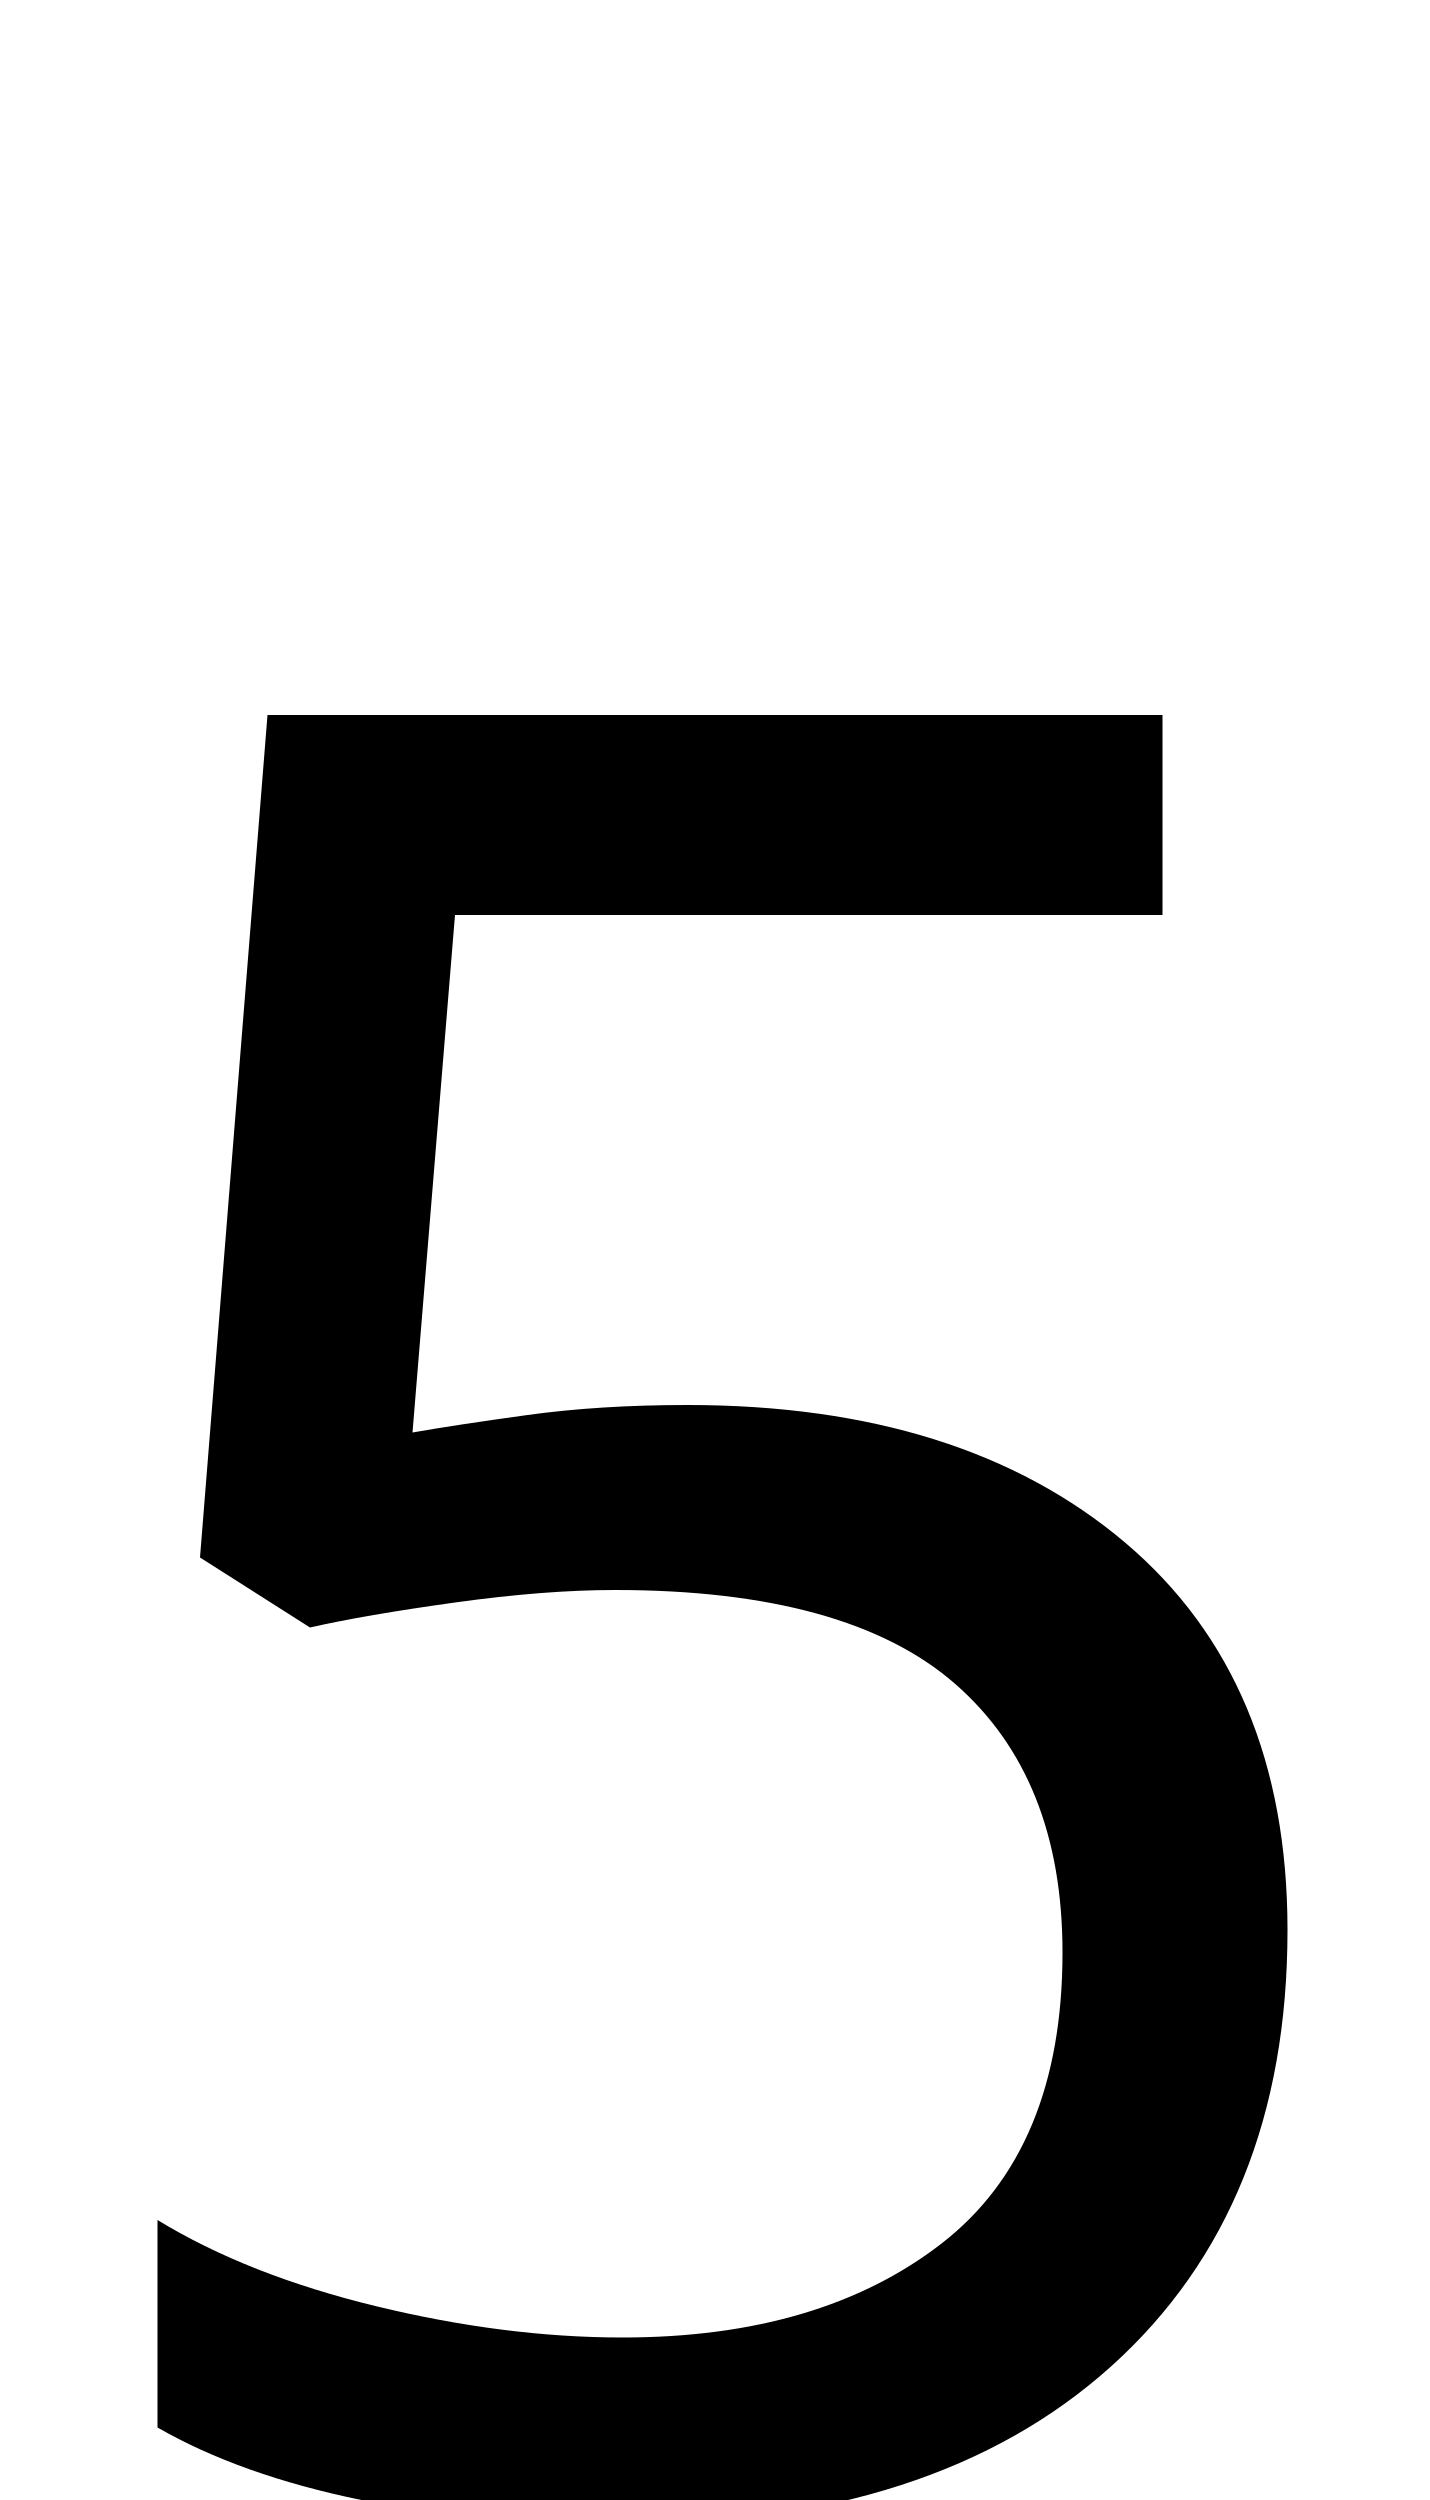
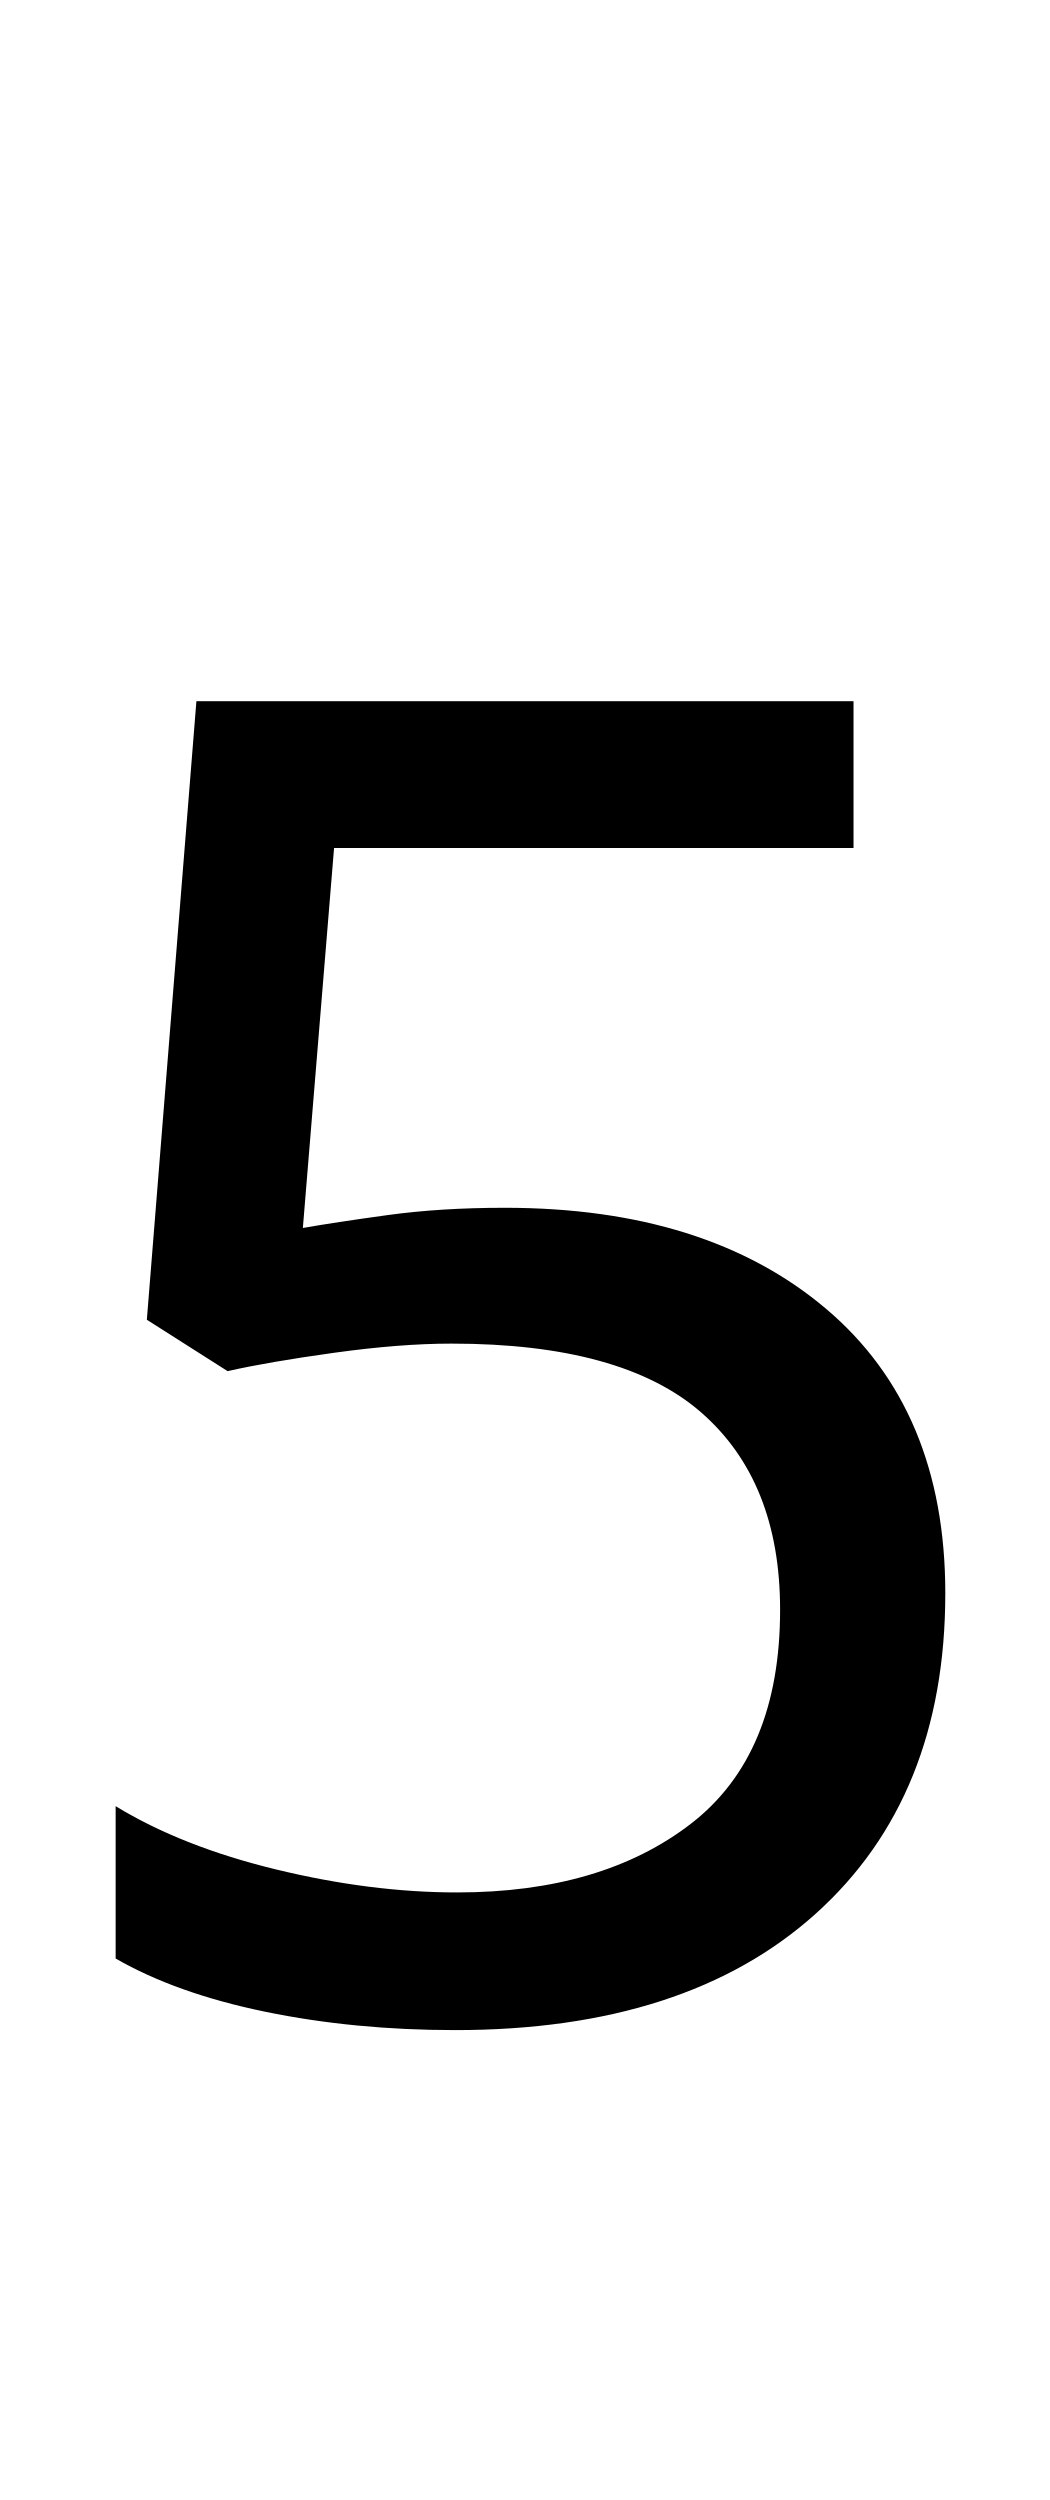
- <svg xmlns="http://www.w3.org/2000/svg" viewBox="0 0 572 1000">
-   <path d="M275,562Q385,562,450.0,617.0Q515,672,515,772Q515,883,444.5,946.5Q374,1010,248,1010Q193,1010,144.5,1000.0Q96,990,63,971V888Q99,910,150.5,922.5Q202,935,249,935Q328,935,376.5,897.5Q425,860,425,781Q425,711,382.0,673.5Q339,636,246,636Q218,636,182.0,641.0Q146,646,124,651L80,623L107,286H465V366H182L165,573Q182,570,211.0,566.0Q240,562,275,562Z" />
+ <svg xmlns="http://www.w3.org/2000/svg" viewBox="0 -320 572 1362">
+   <path d="M275,338Q385,338,450.0,393.0Q515,448,515,548Q515,659,444.5,722.5Q374,786,248,786Q193,786,144.5,776.0Q96,766,63,747V664Q99,686,150.5,698.5Q202,711,249,711Q328,711,376.5,673.5Q425,636,425,557Q425,487,382.0,449.5Q339,412,246,412Q218,412,182.0,417.0Q146,422,124,427L80,399L107,62H465V142H182L165,349Q182,346,211.0,342.0Q240,338,275,338Z" />
</svg>
